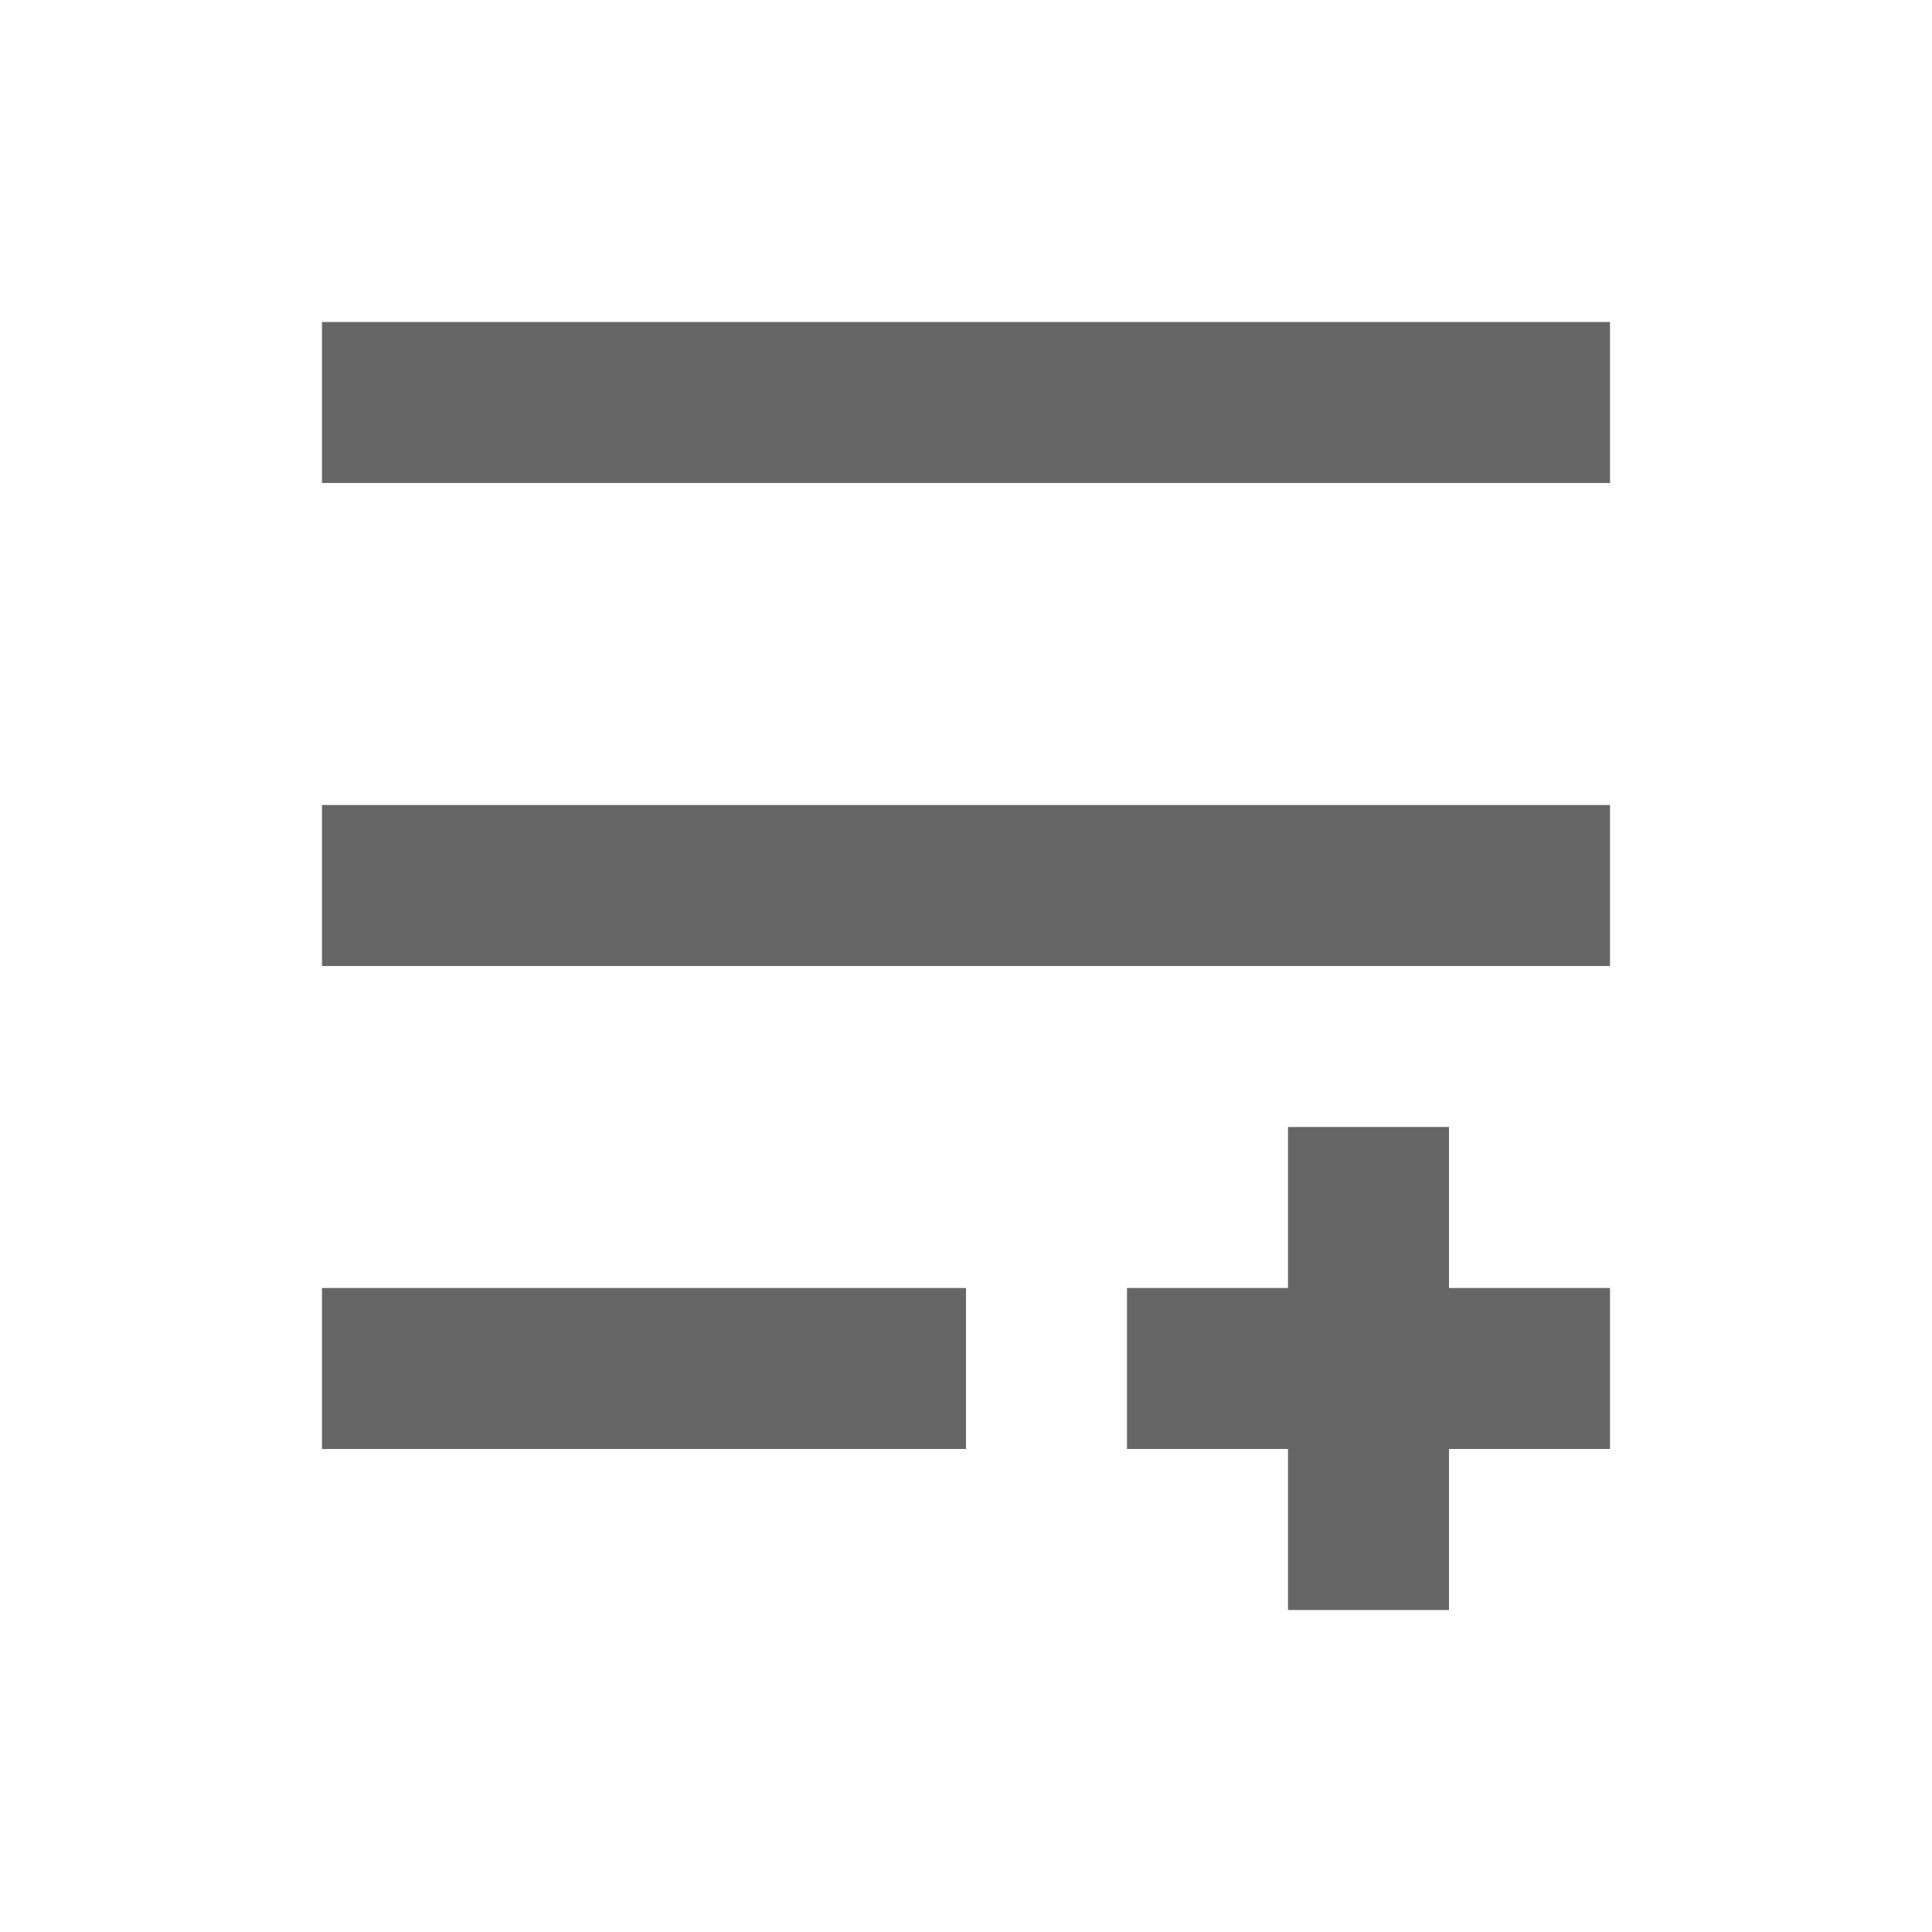
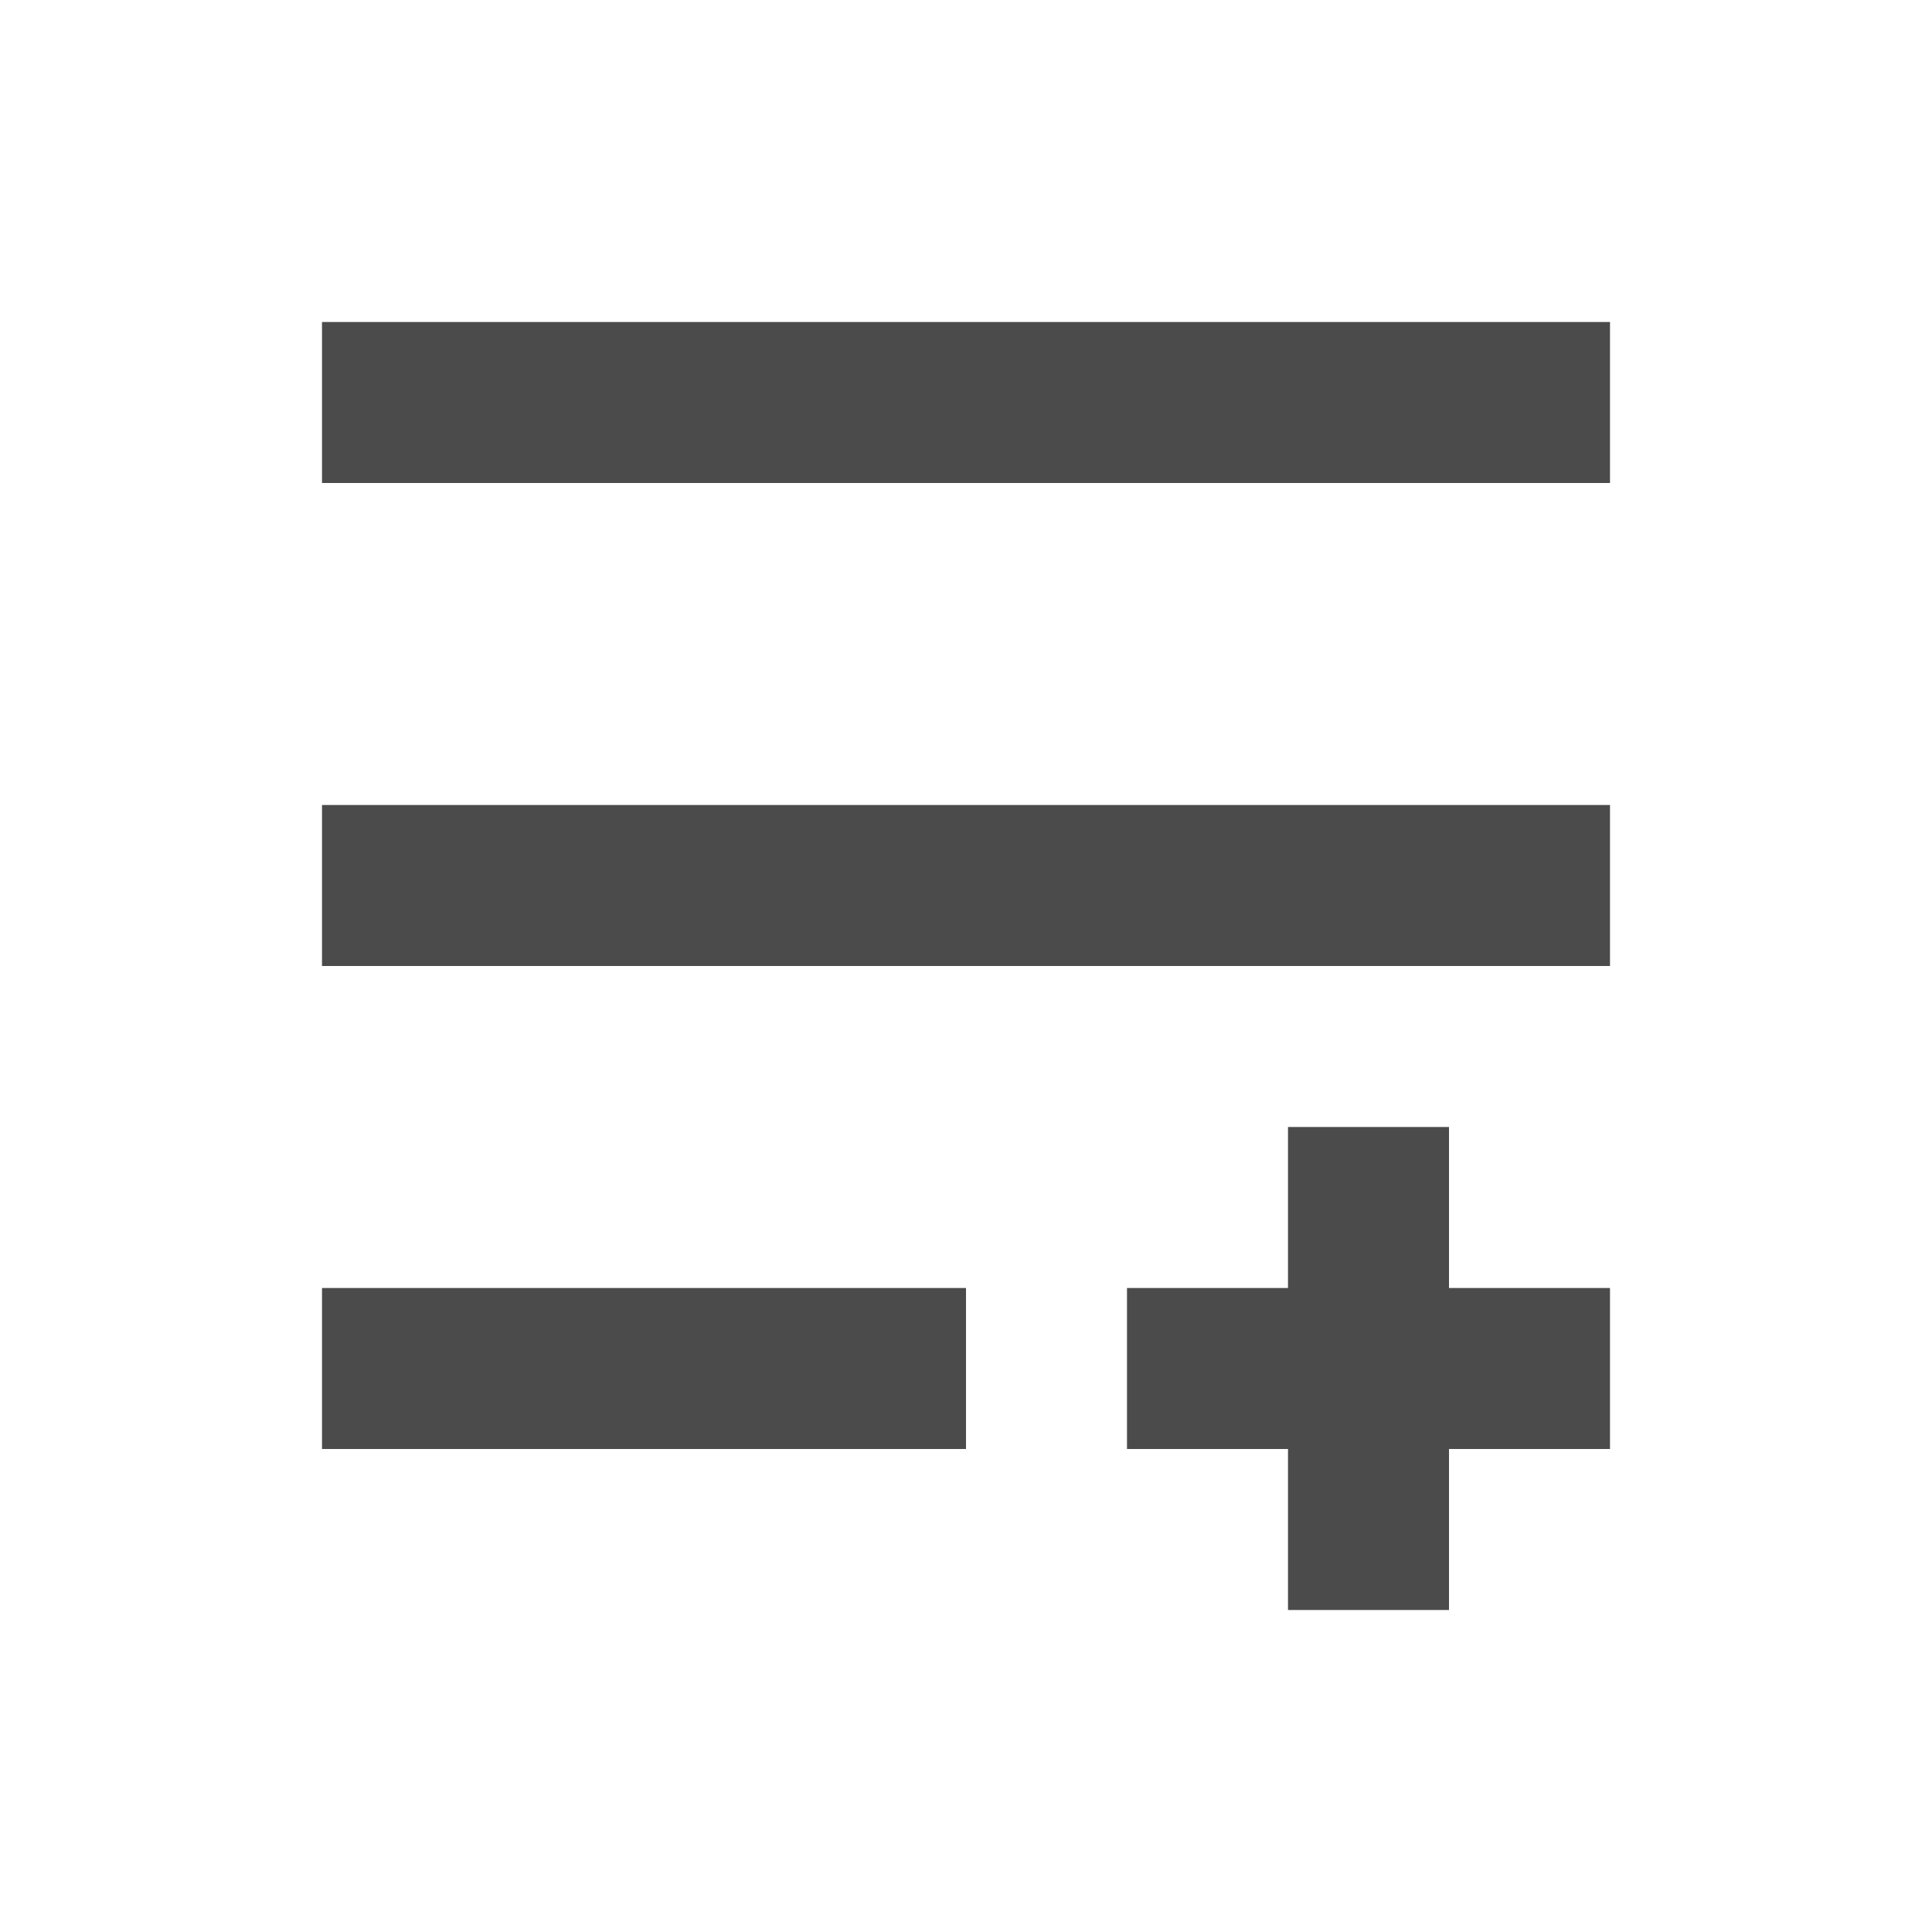
<svg xmlns="http://www.w3.org/2000/svg" width="24" height="24">
  <path d="M0 0h24v24H0V0z" fill="none" />
-   <path d="M4 4h16v2H4V4zm16 6H4v2h16v-2zm-4 6v-2h2v2h2v2h-2v2h-2v-2h-2v-2h2zm-4 0H4v2h8v-2z" fill="#666" fill-rule="evenodd" />
+   <path d="M4 4h16v2H4V4zm16 6H4v2h16v-2zm-4 6v-2h2v2h2v2h-2v2h-2v-2h-2v-2h2zm-4 0H4v2h8v-2z" fill="#4B4B4B" fill-rule="evenodd" />
</svg>
